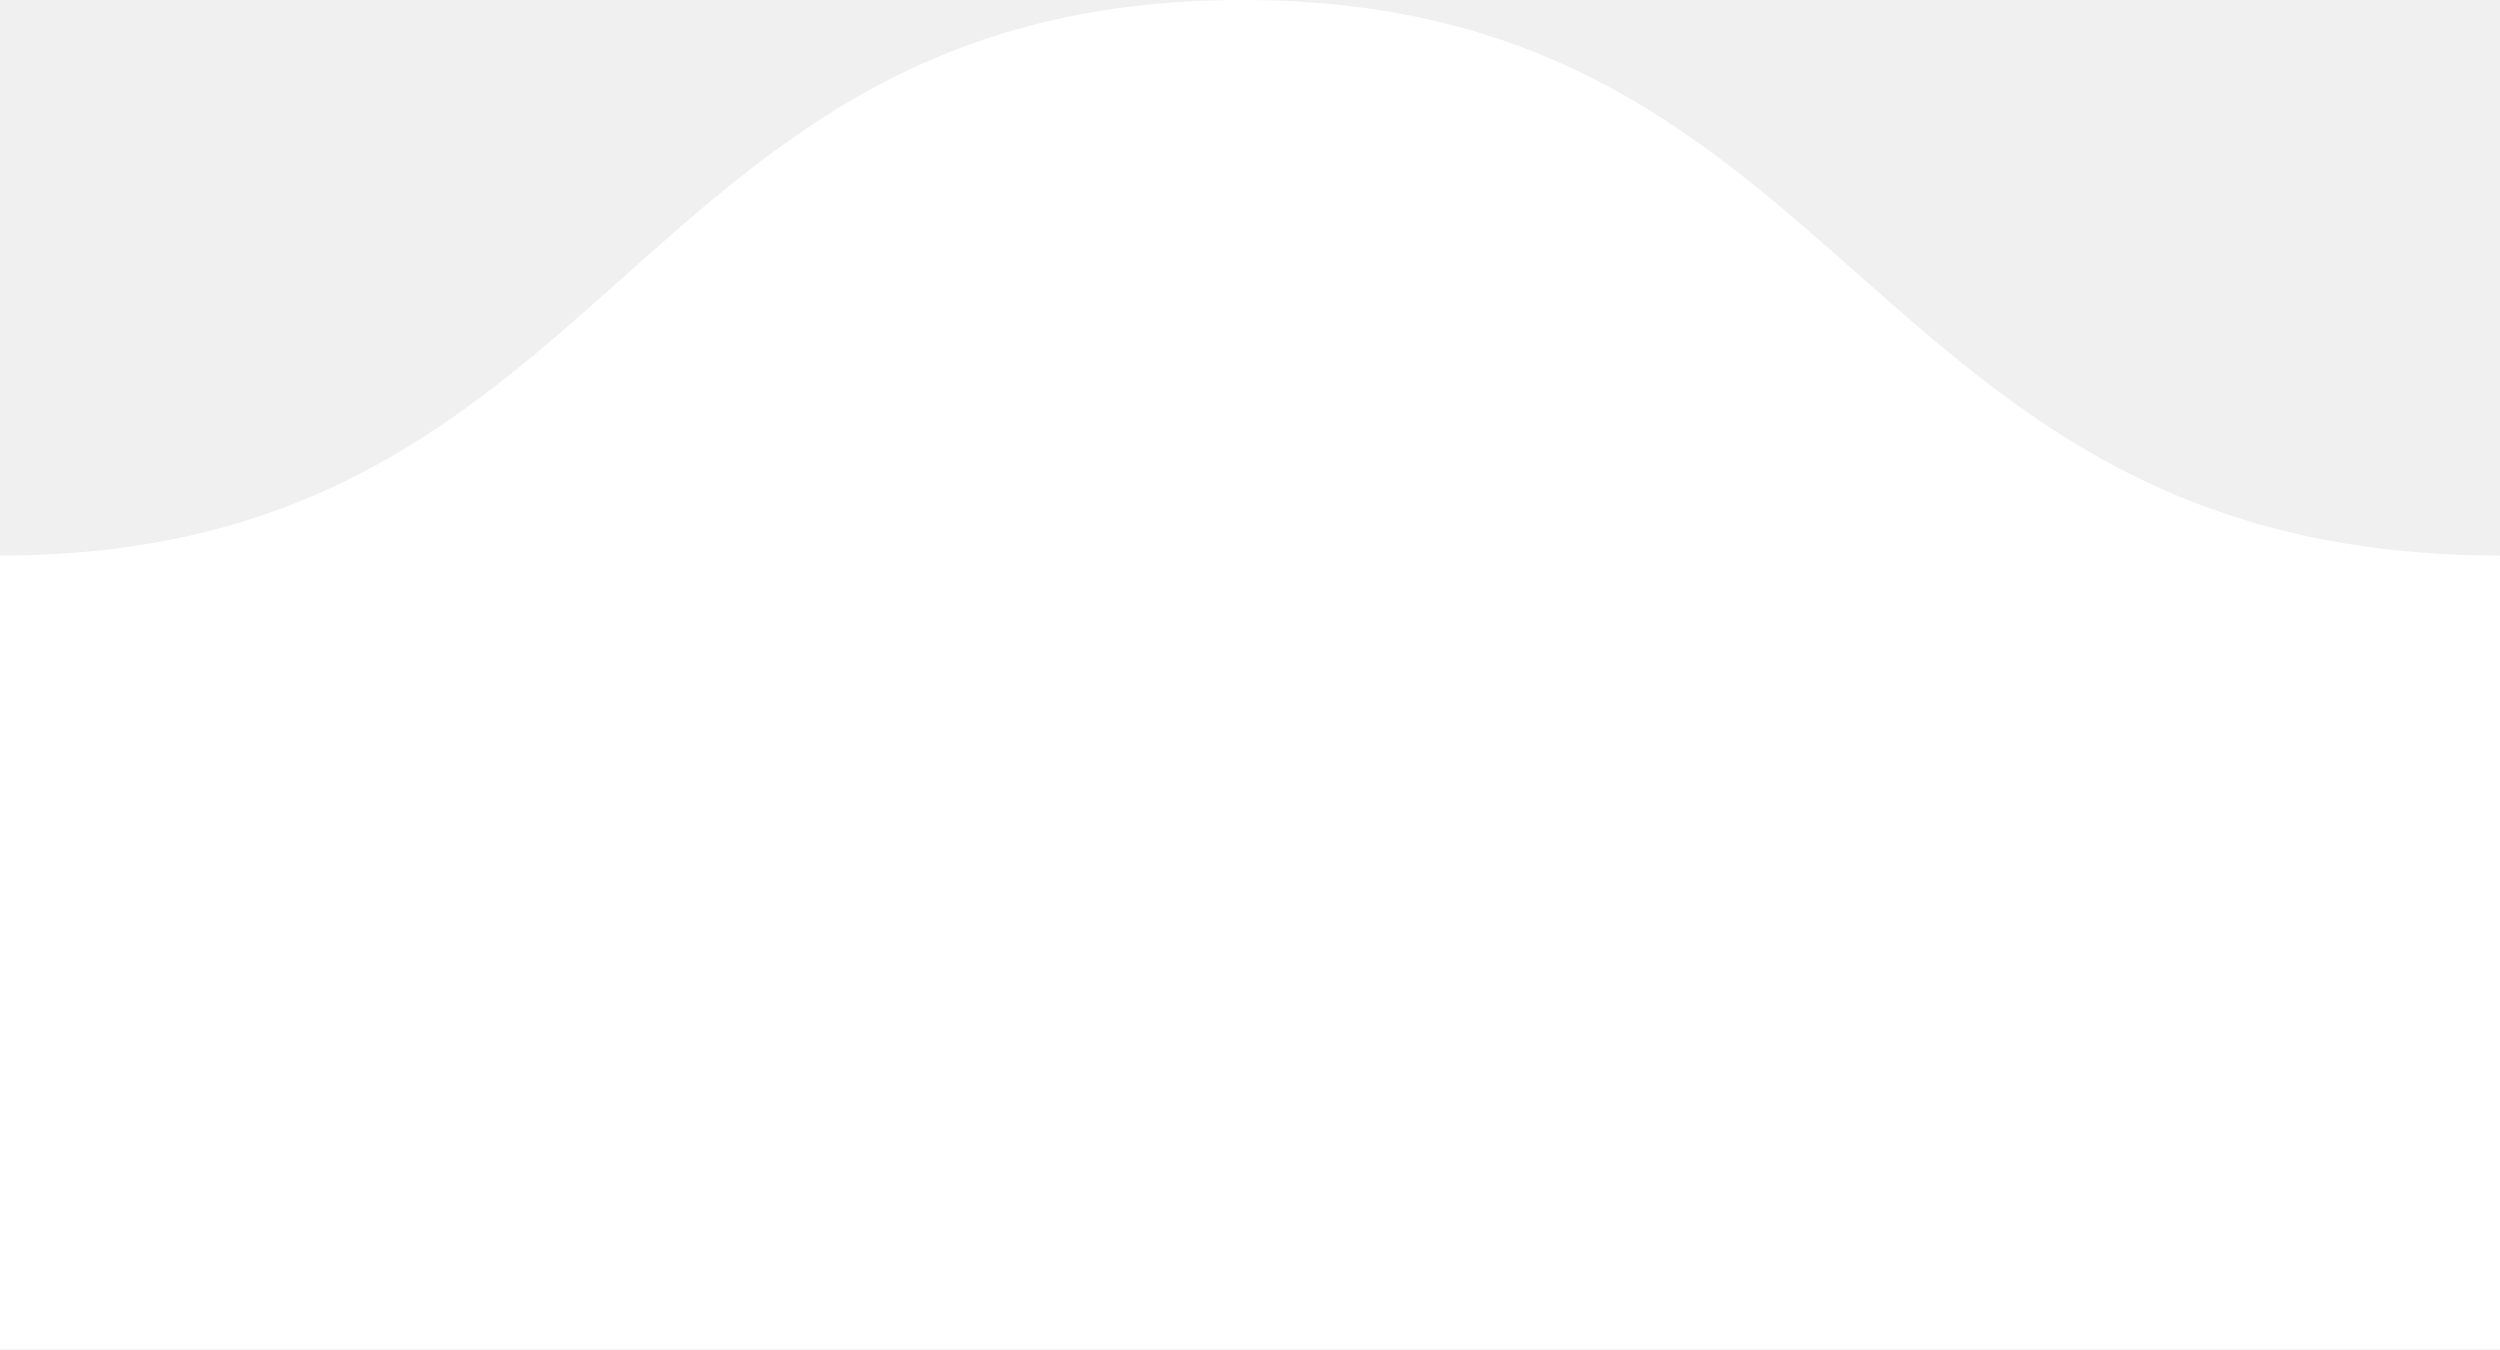
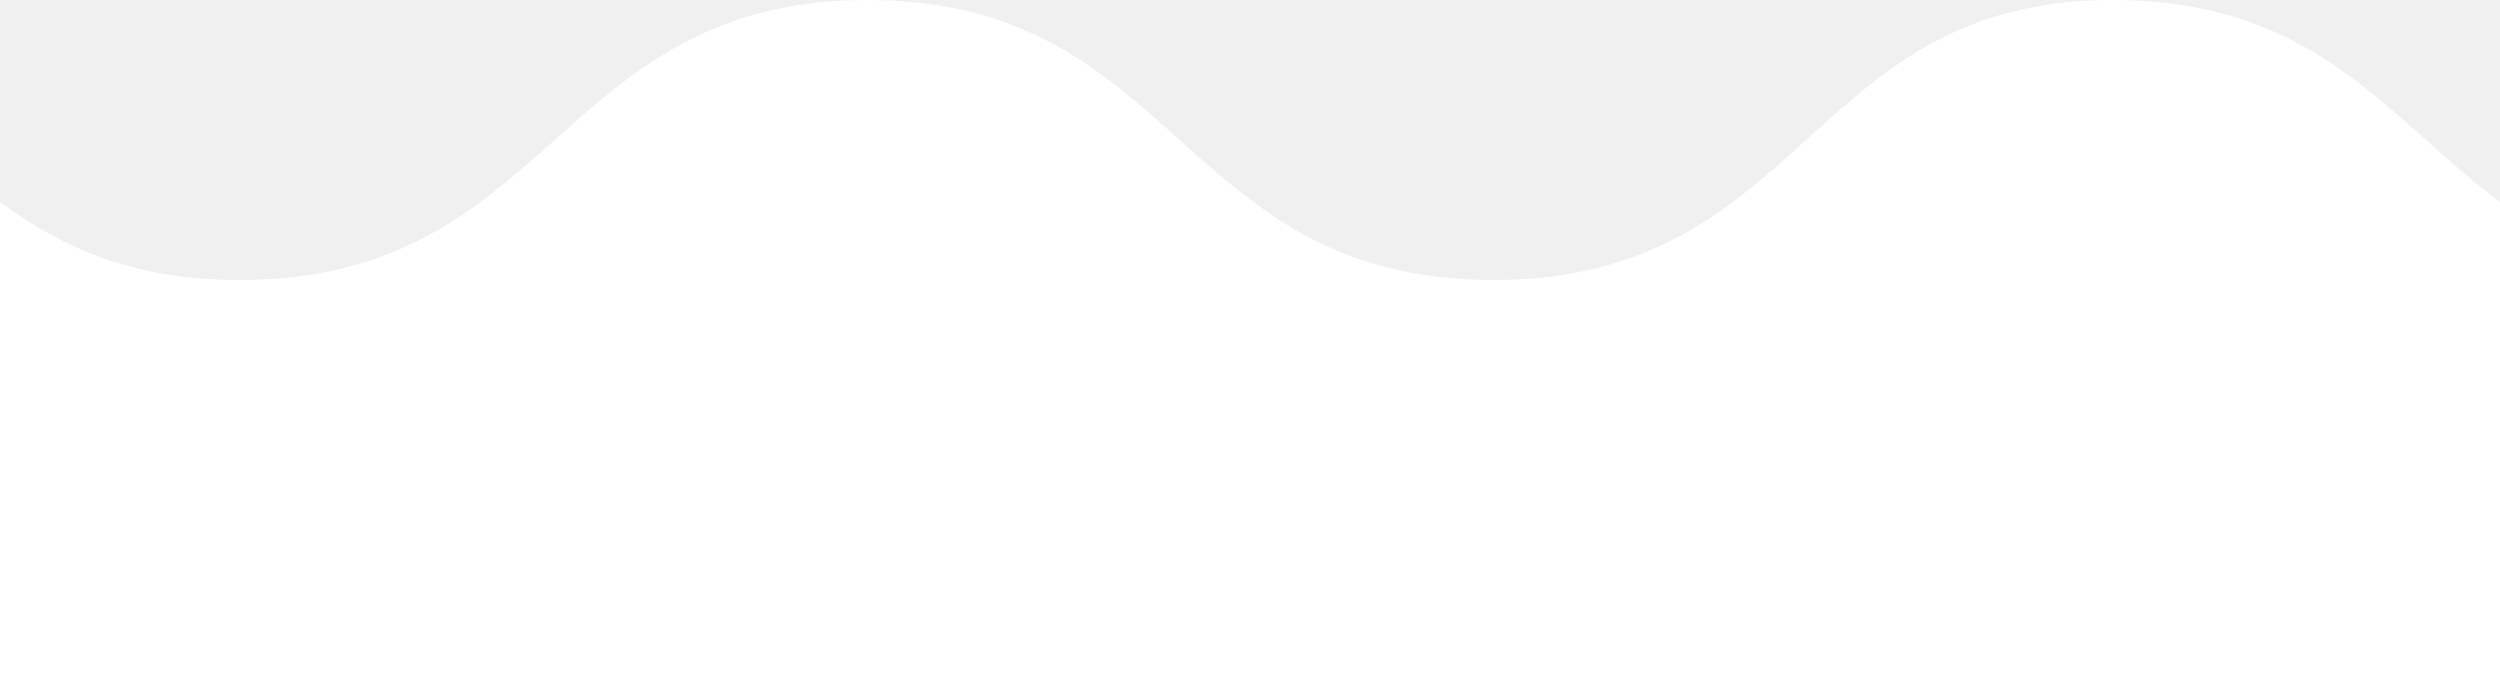
- <svg xmlns="http://www.w3.org/2000/svg" width="63" height="34" viewBox="0 0 63 34" fill="none">
-   <path d="M31.304 0C46.848 0 46.848 14 63 14V34H0V14C15.652 14 15.761 0 31.304 0Z" fill="white" />
+ <svg xmlns="http://www.w3.org/2000/svg" width="125" height="34" viewBox="0 0 125 34" fill="none">
+   <path d="M74.663 14C90.357 14 90.357 0 105.614 0C115.849 0 119.408 5.955 125 10.097V34H0V10.097C2.982 12.306 6.542 14 12 14C27.693 14 27.802 0 43.386 0C58.97 0 58.97 14 74.663 14Z" fill="white" />
</svg>
